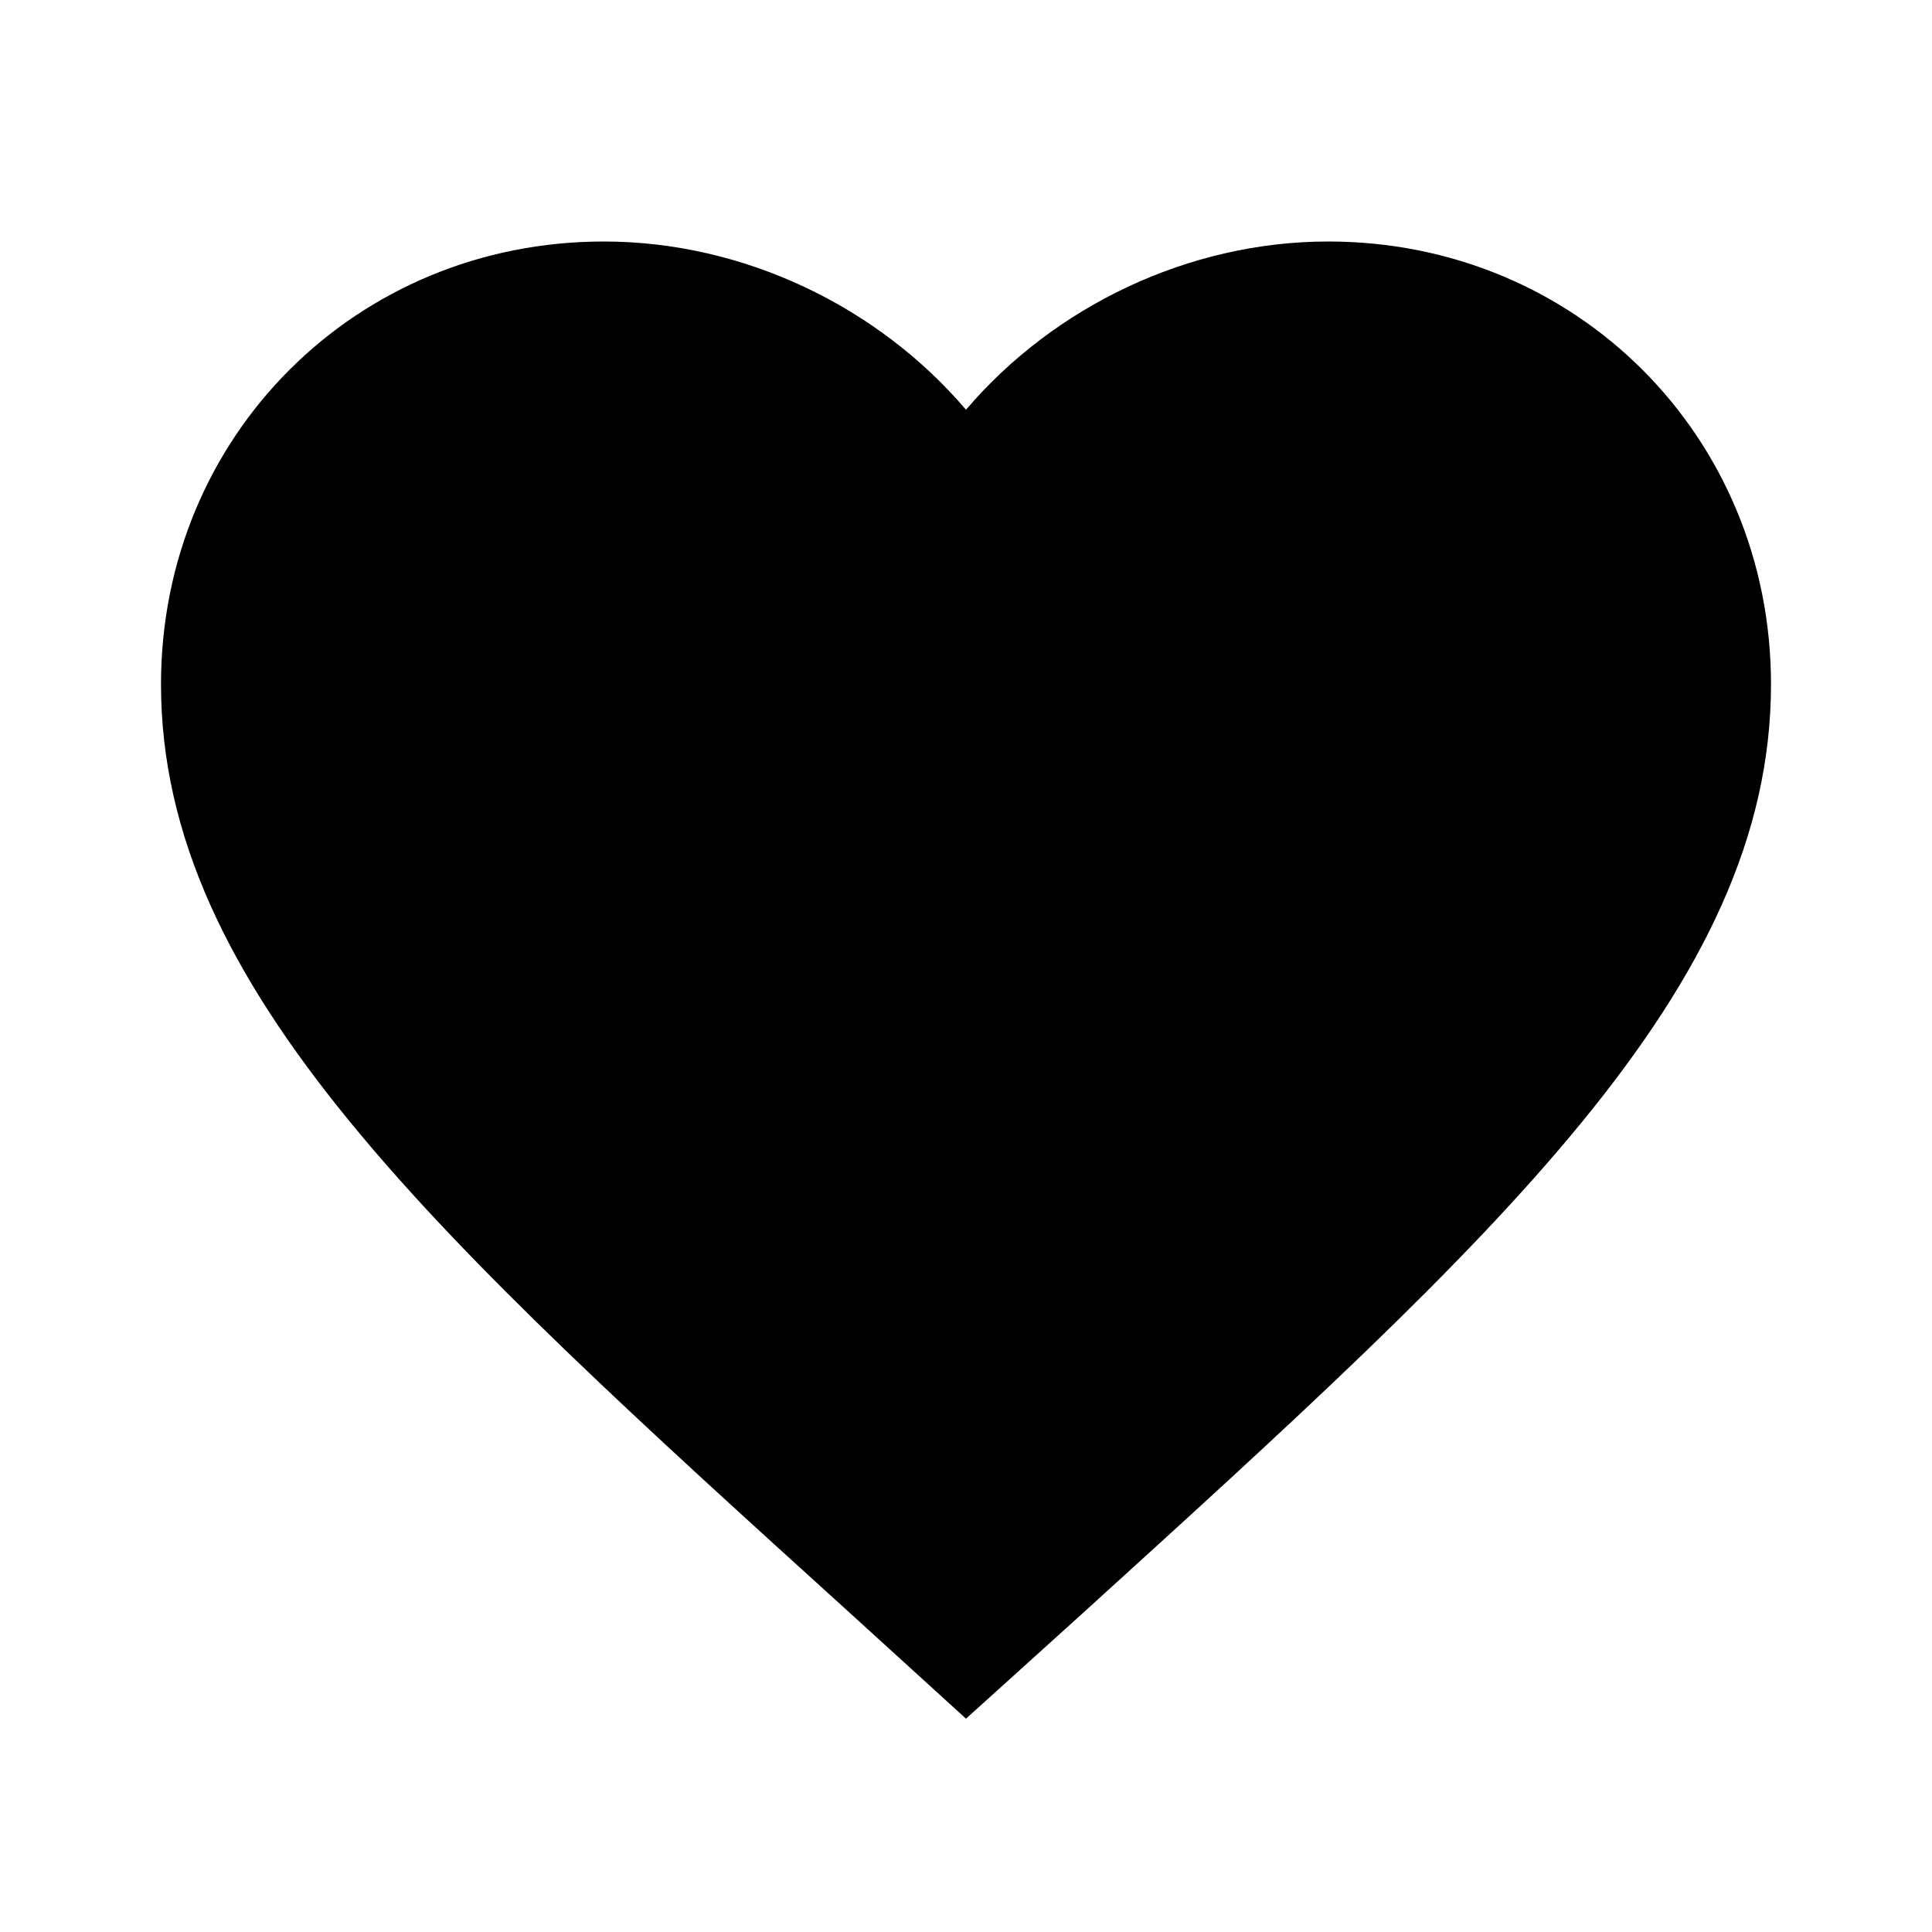
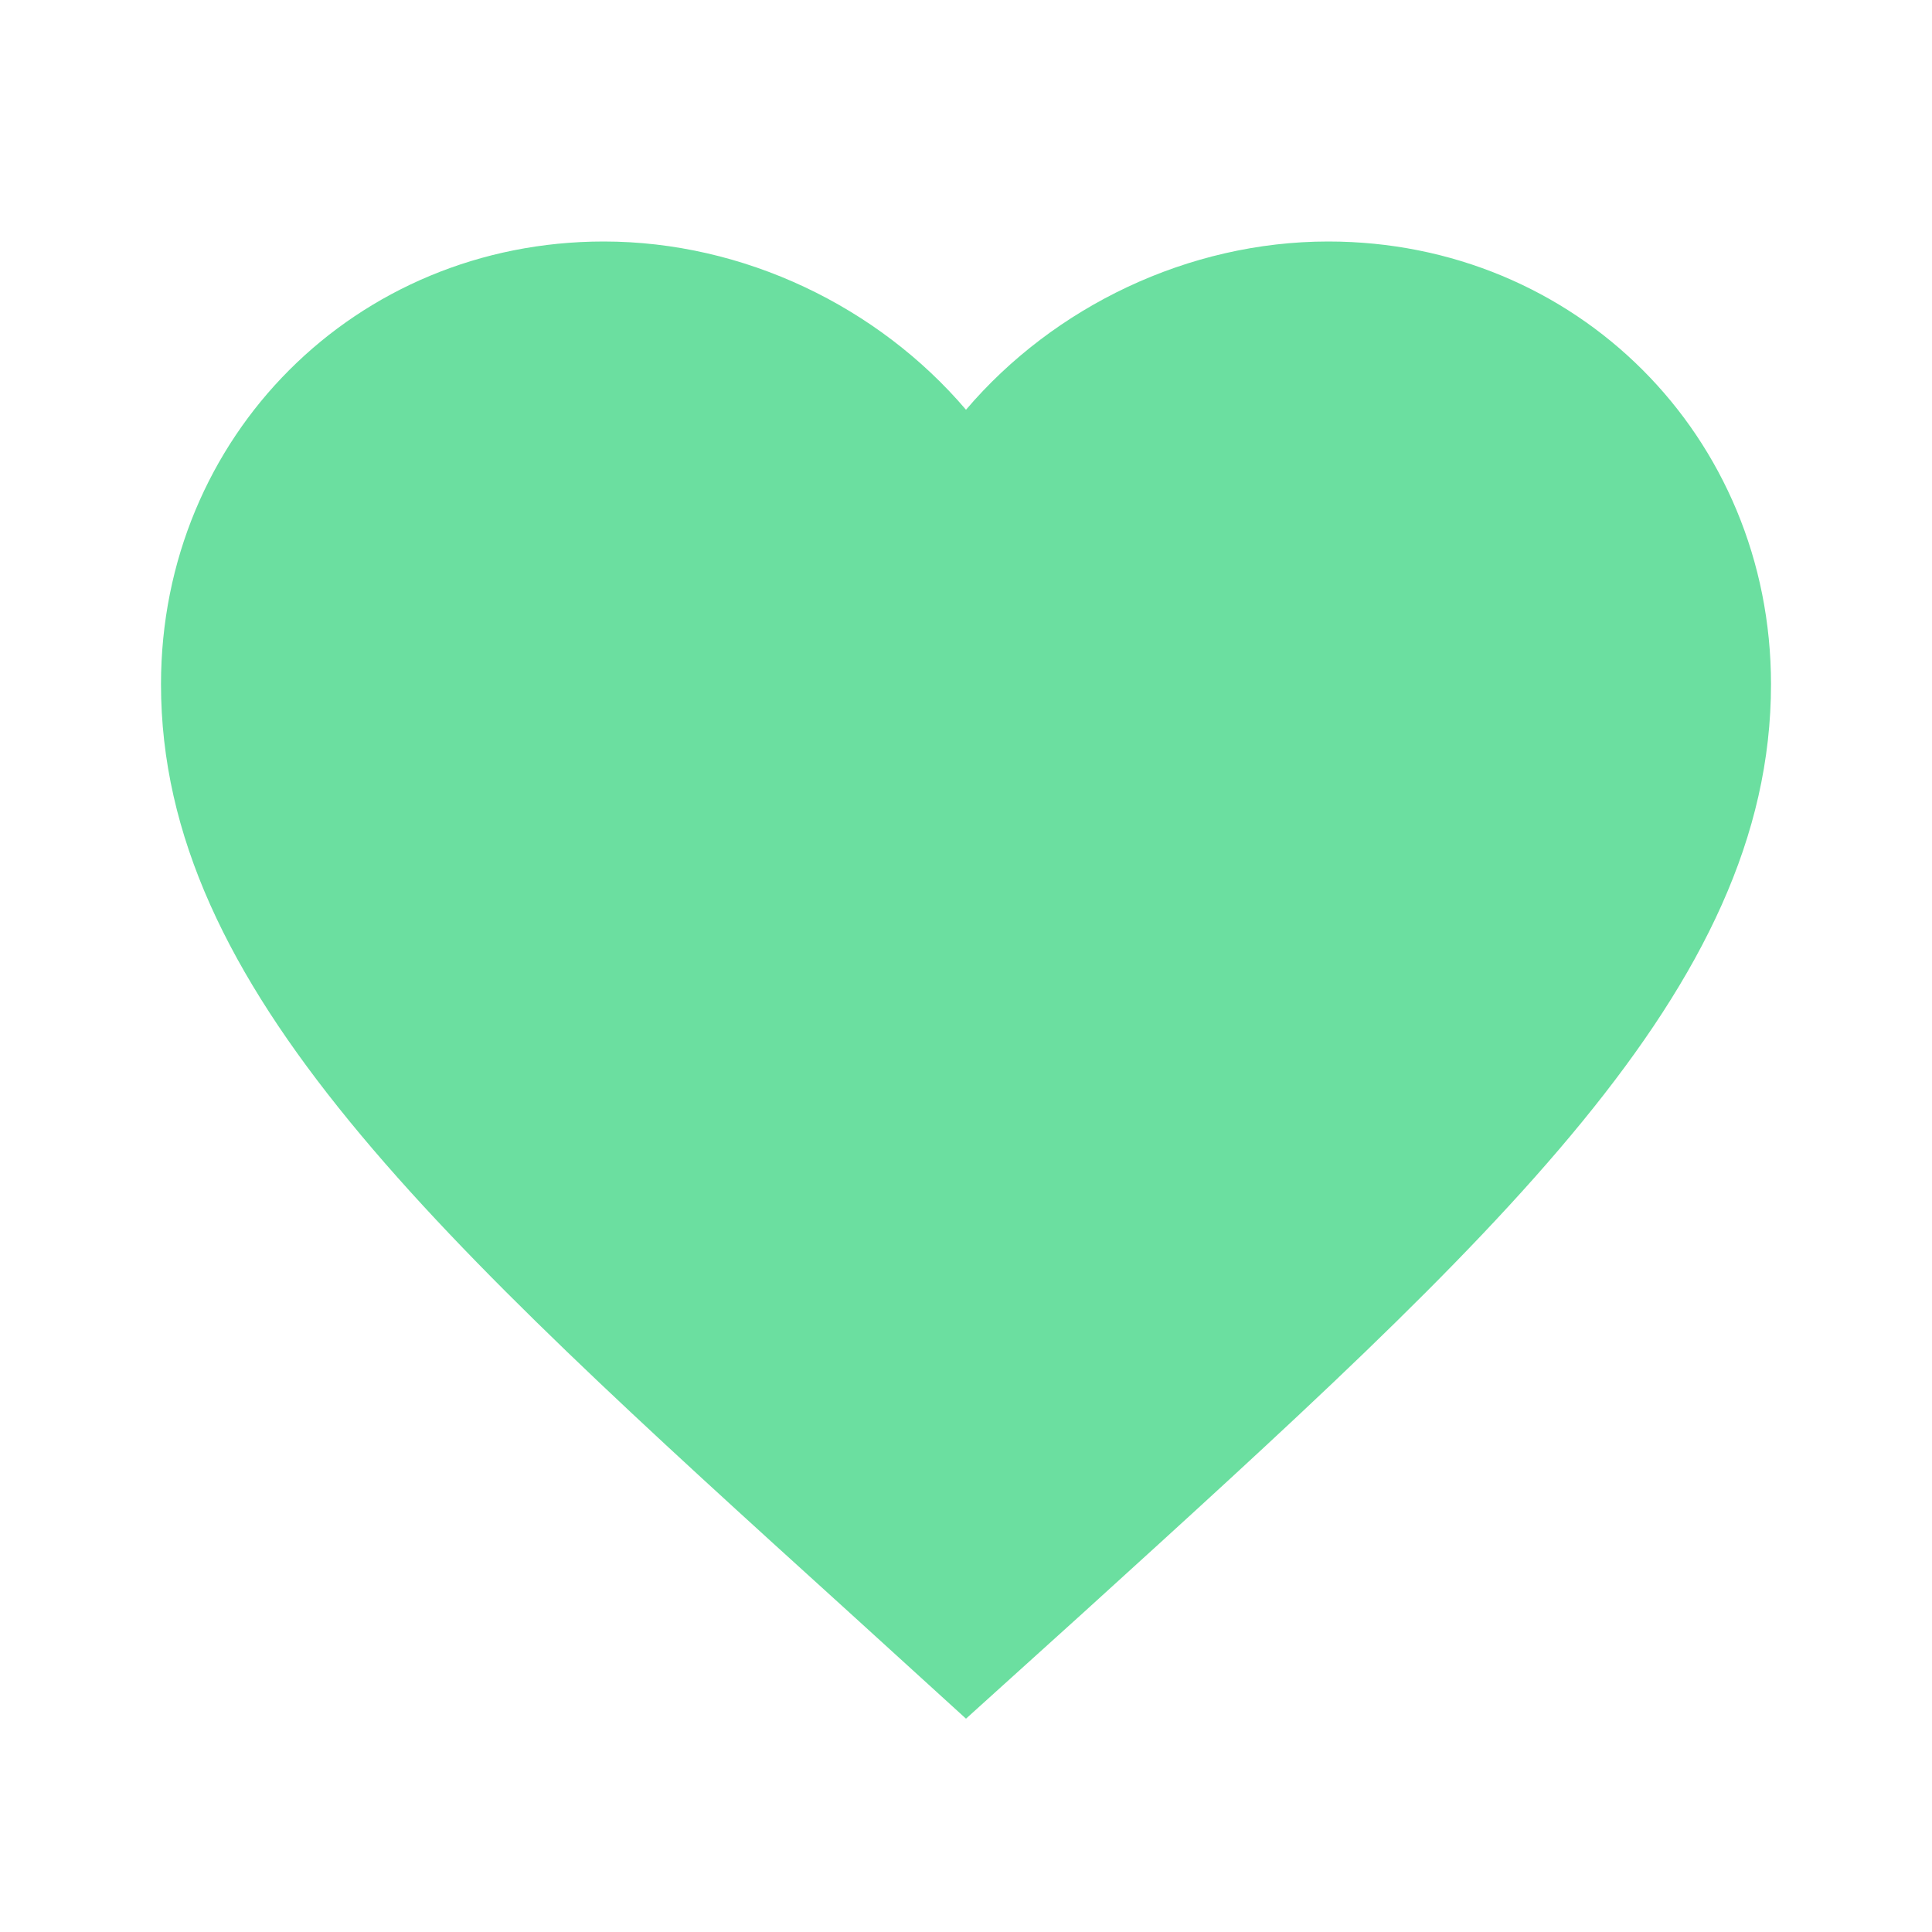
- <svg xmlns="http://www.w3.org/2000/svg" width="24" height="24" viewBox="0 0 24 24">
-   <path d="M0 0h24v24H0z" fill="none" />
-   <path d="M12 21.35l-1.45-1.32C5.4 15.36 2 12.28 2 8.5 2 5.42 4.42 3 7.5 3c1.74 0 3.41.81 4.5 2.09C13.09 3.81 14.76 3 16.5 3 19.58 3 22 5.42 22 8.5c0 3.78-3.4 6.86-8.55 11.54L12 21.35z" />
+ <svg xmlns="http://www.w3.org/2000/svg" version="1.1" id="Layer_1" x="0px" y="0px" width="24px" height="24px" viewBox="0 0 24 24" enable-background="new 0 0 24 24" xml:space="preserve">
+   <path fill="none" d="M0,0h24v24H0V0z" />
+   <path fill="#6BDFA0" d="M12,21.35l-1.45-1.32C5.4,15.36,2,12.28,2,8.5C2,5.42,4.42,3,7.5,3c1.74,0,3.41,0.81,4.5,2.09  C13.09,3.81,14.76,3,16.5,3C19.58,3,22,5.42,22,8.5c0,3.78-3.4,6.86-8.55,11.54L12,21.35z" />
</svg>
